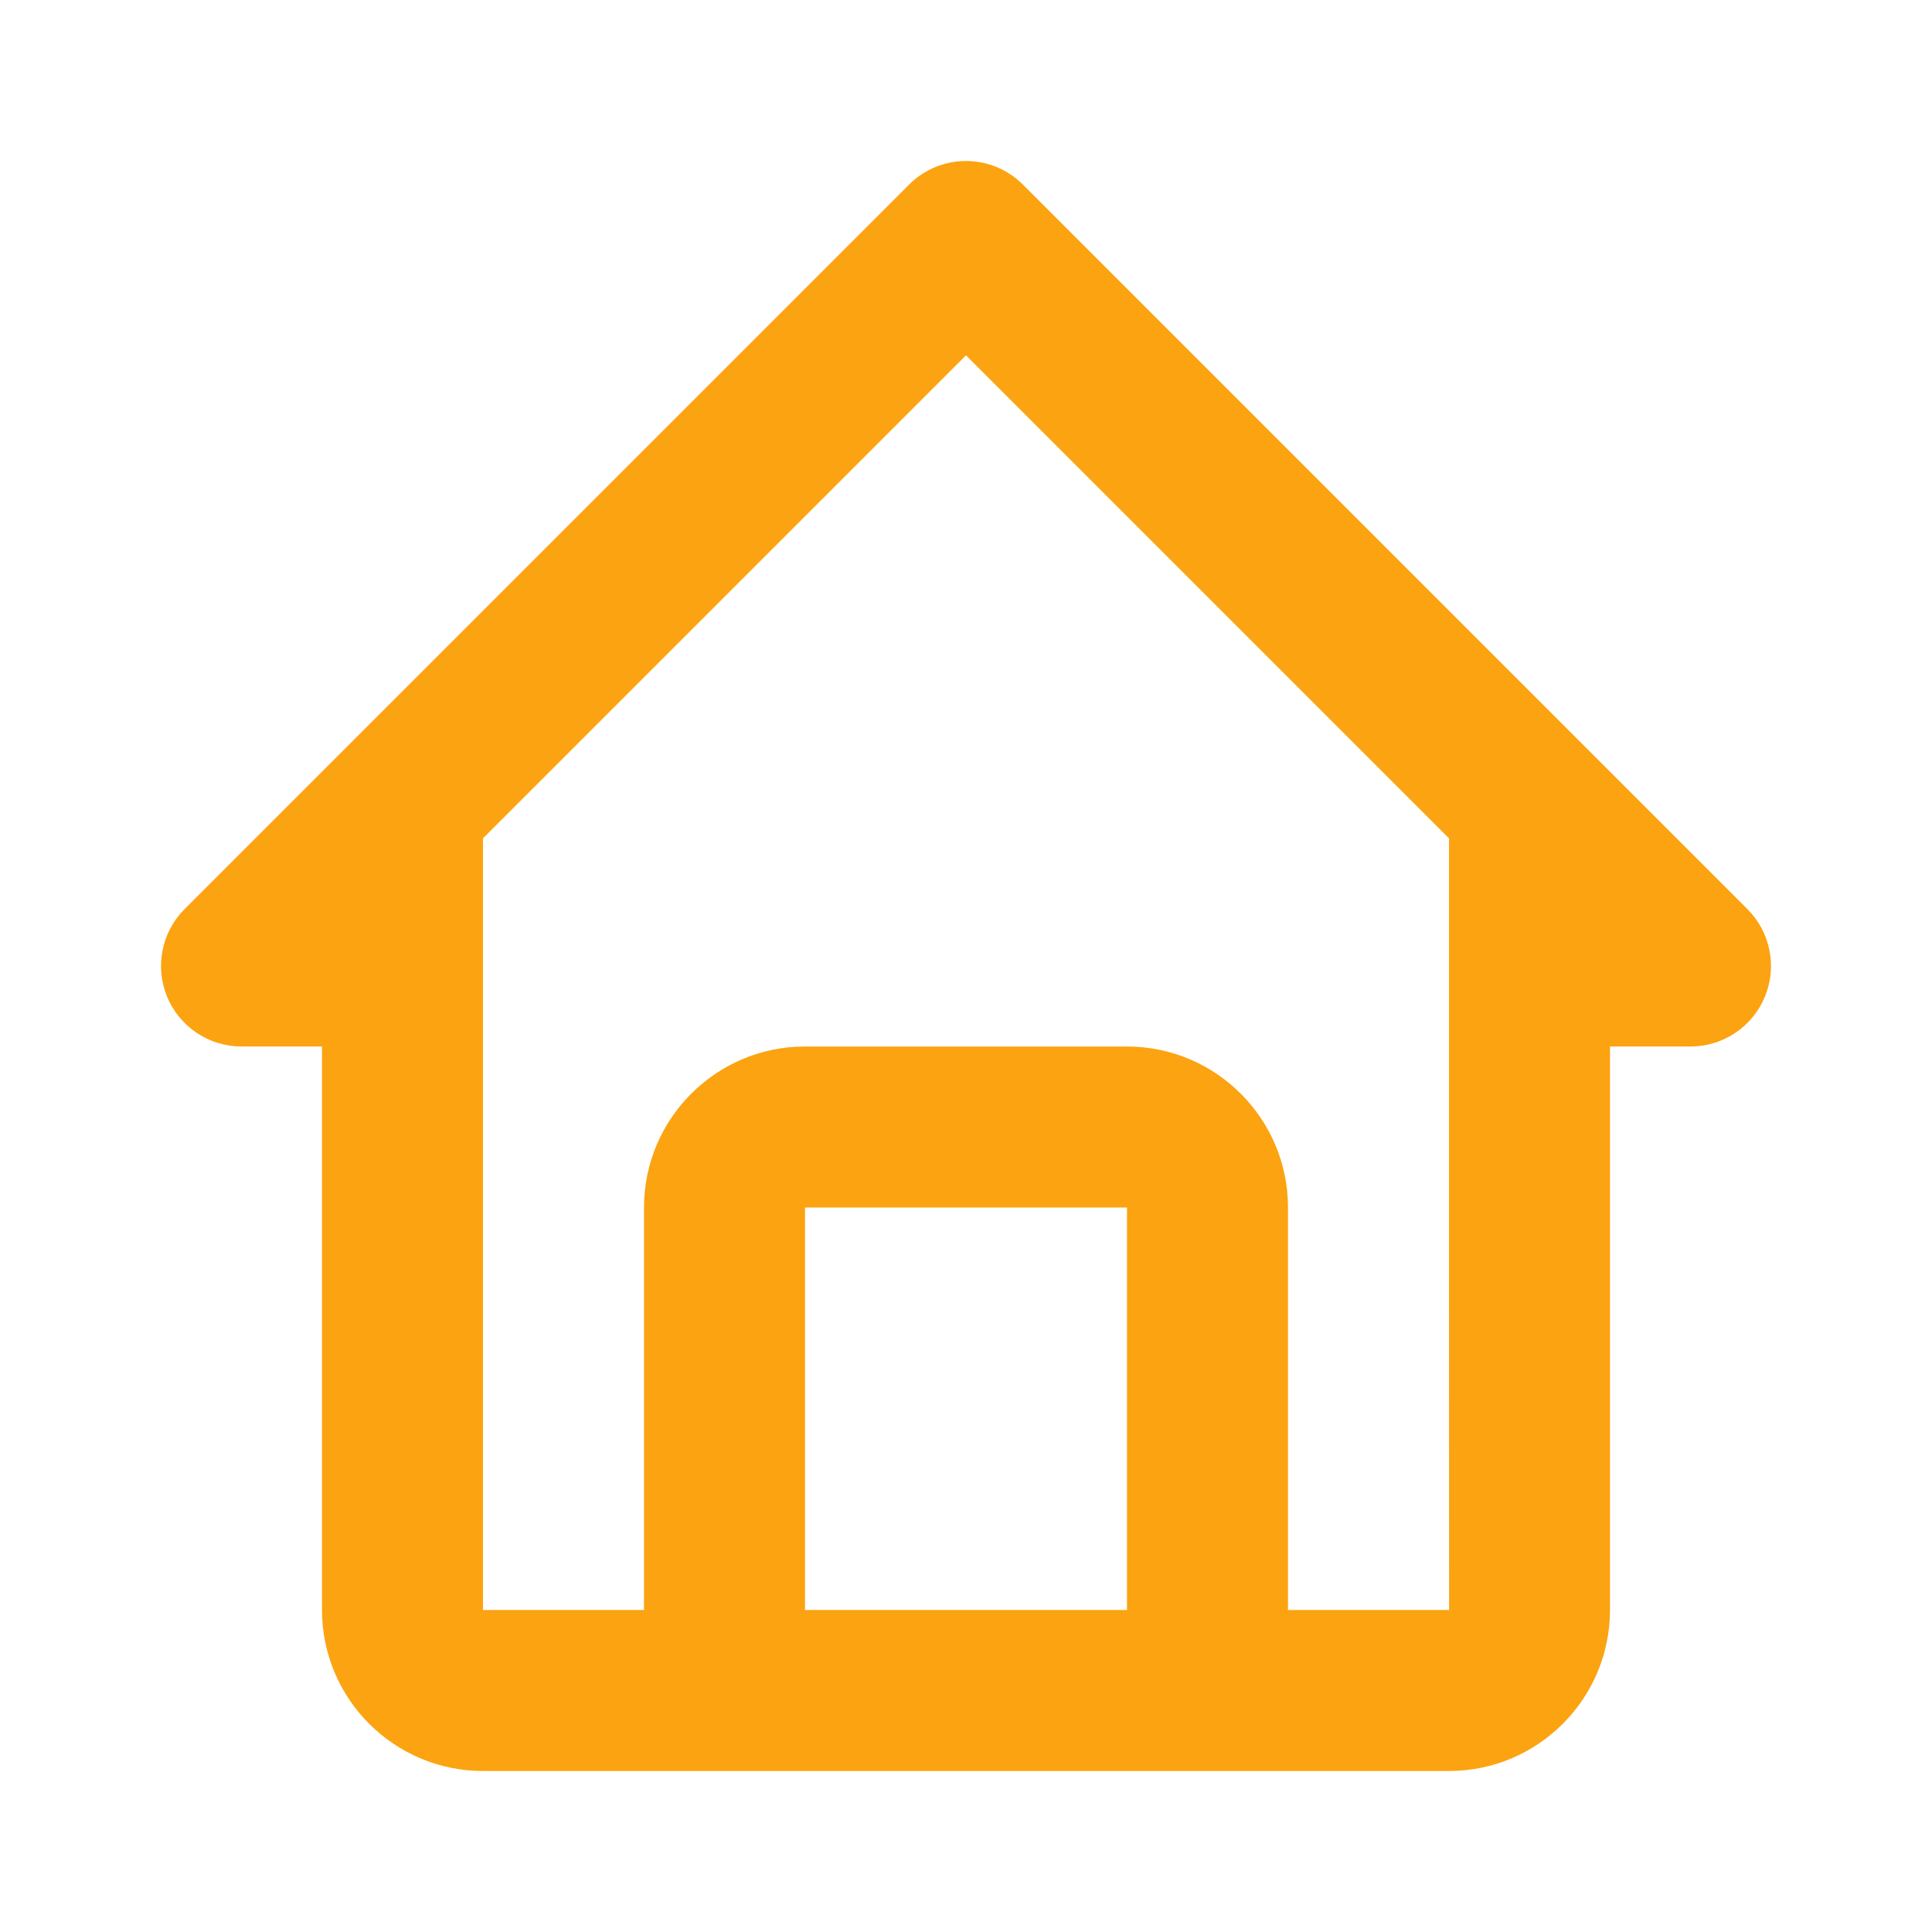
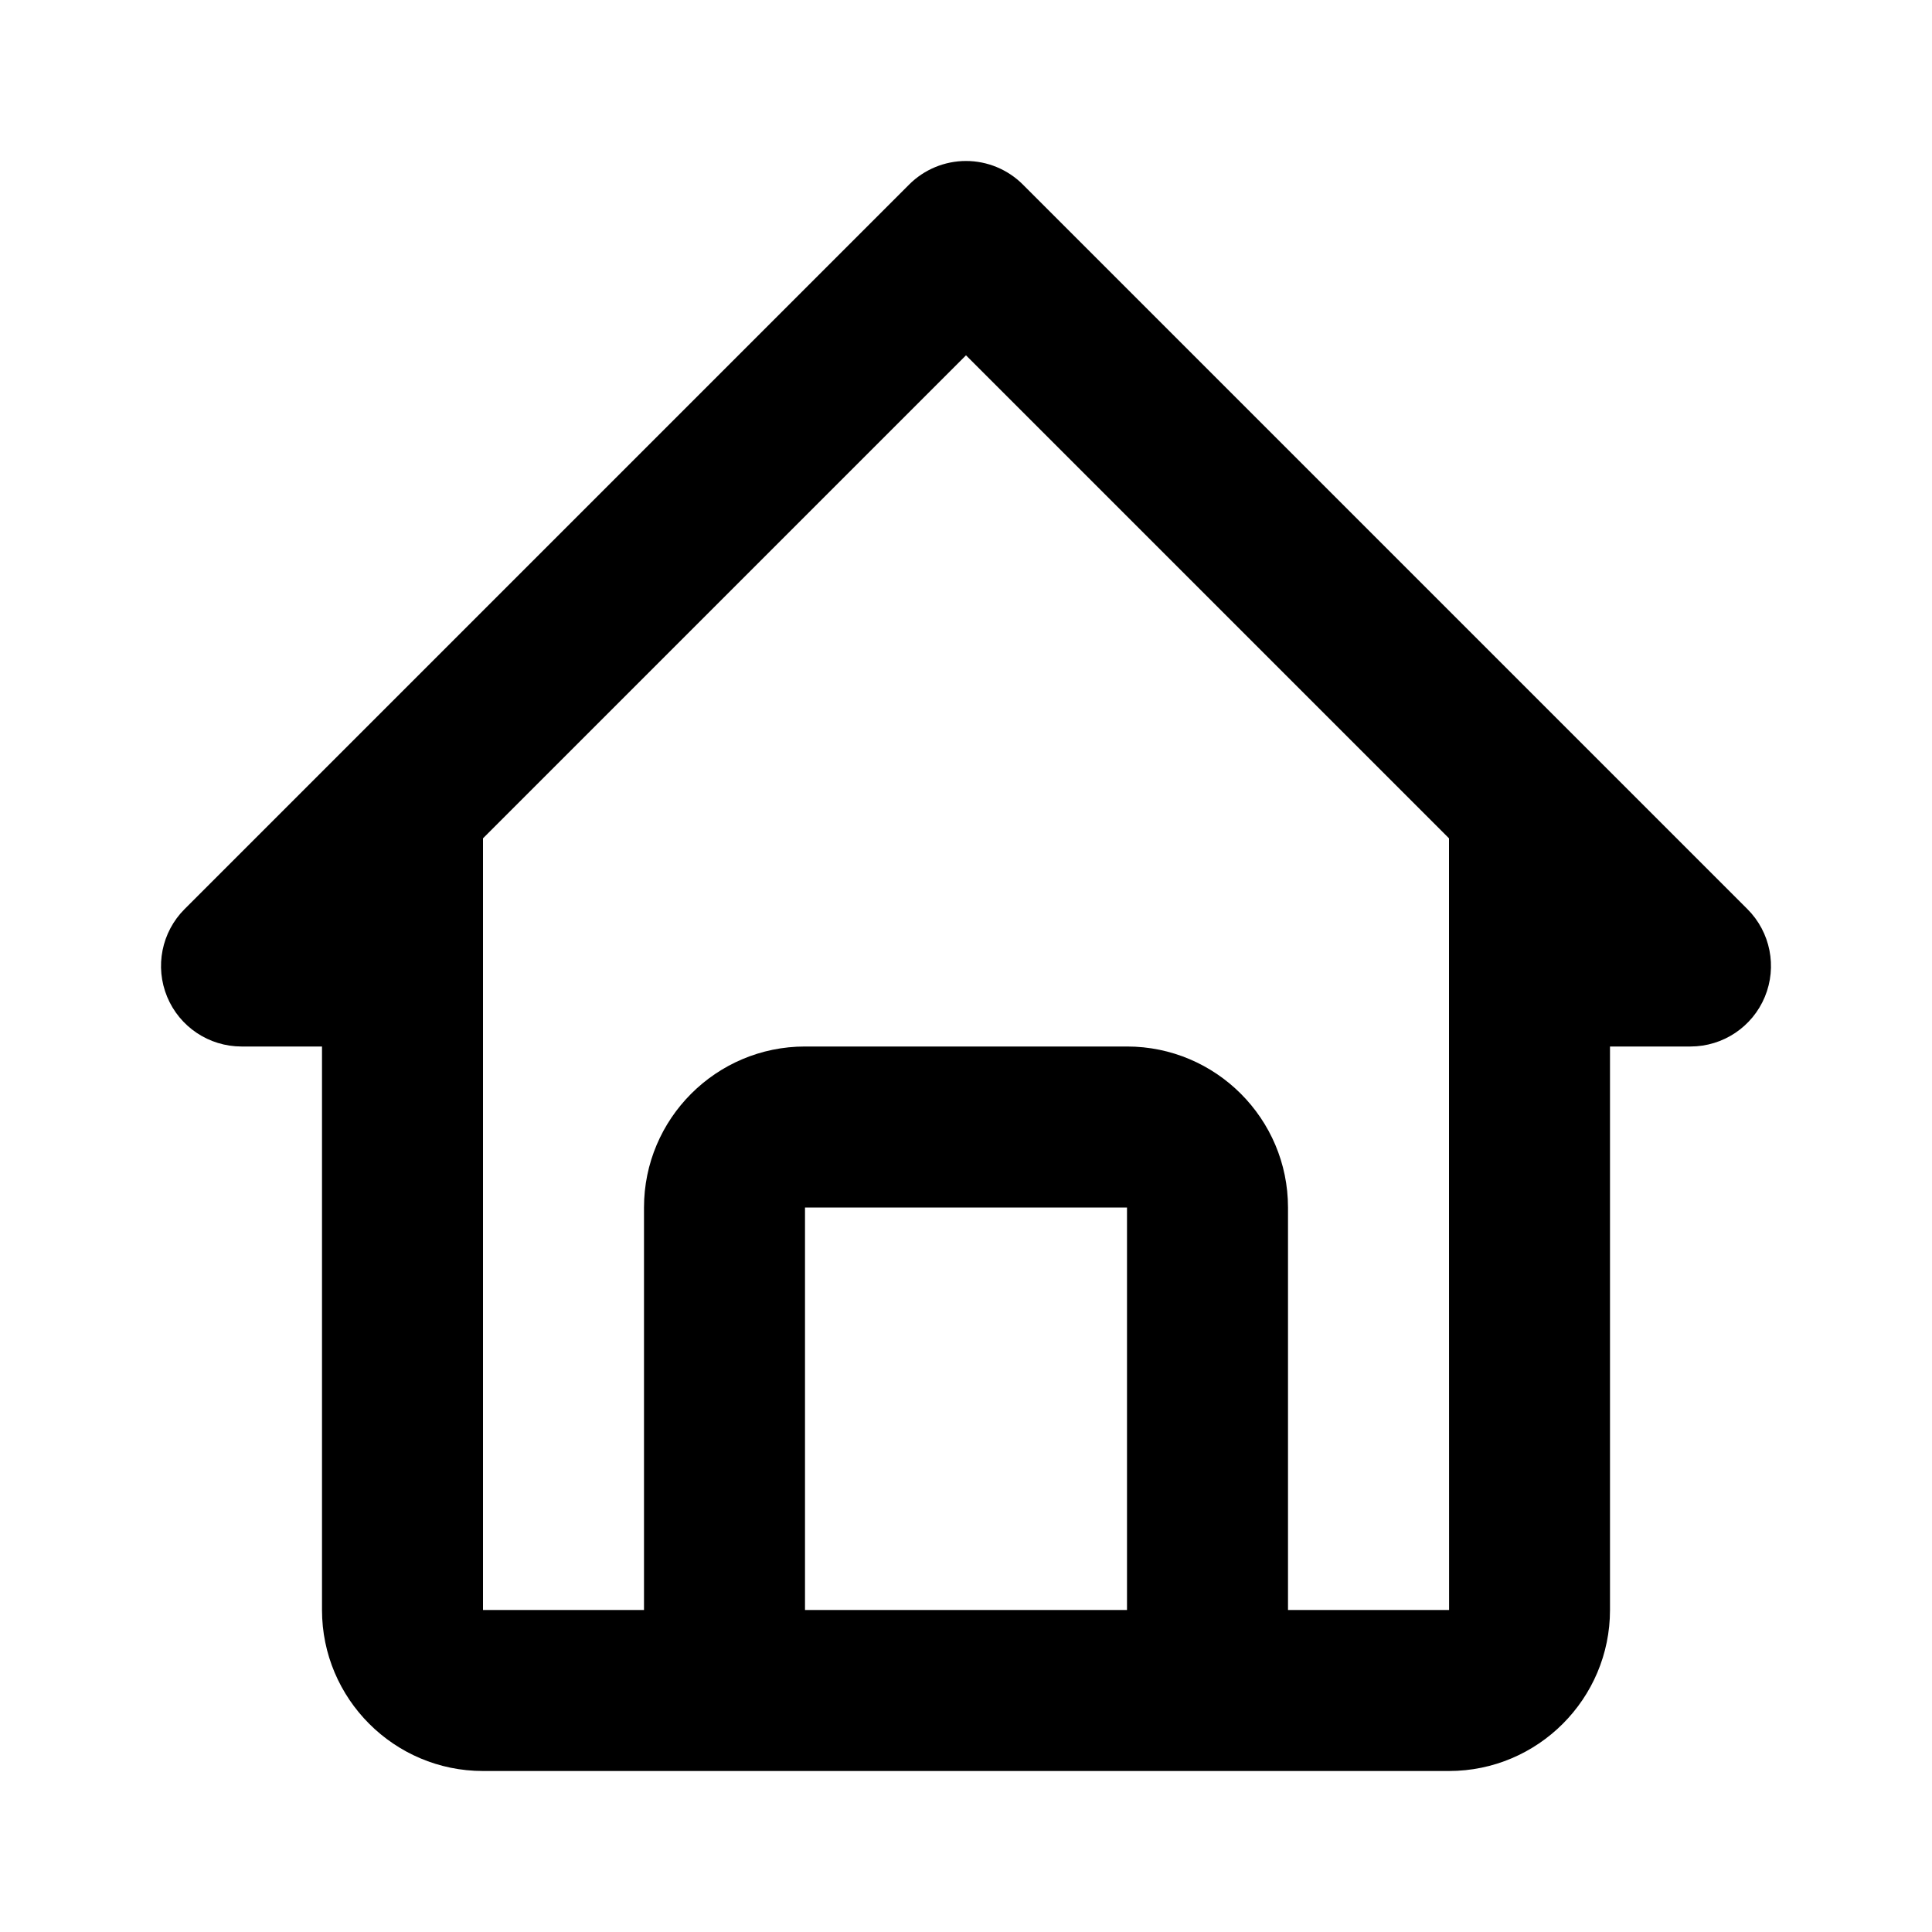
- <svg xmlns="http://www.w3.org/2000/svg" width="24" height="24" viewBox="0 0 24 24" style="fill: #FCA311 ;transform: ;msFilter:;">
+ <svg xmlns="http://www.w3.org/2000/svg" width="24" height="24" viewBox="0 0 24 24" style="fill: #000 ;transform: ;msFilter:;">
  <path d="M3 13h1v7c0 1.103.897 2 2 2h12c1.103 0 2-.897 2-2v-7h1a1 1 0 0 0 .707-1.707l-9-9a.999.999 0 0 0-1.414 0l-9 9A1 1 0 0 0 3 13zm7 7v-5h4v5h-4zm2-15.586 6 6V15l.001 5H16v-5c0-1.103-.897-2-2-2h-4c-1.103 0-2 .897-2 2v5H6v-9.586l6-6z" />
</svg>
